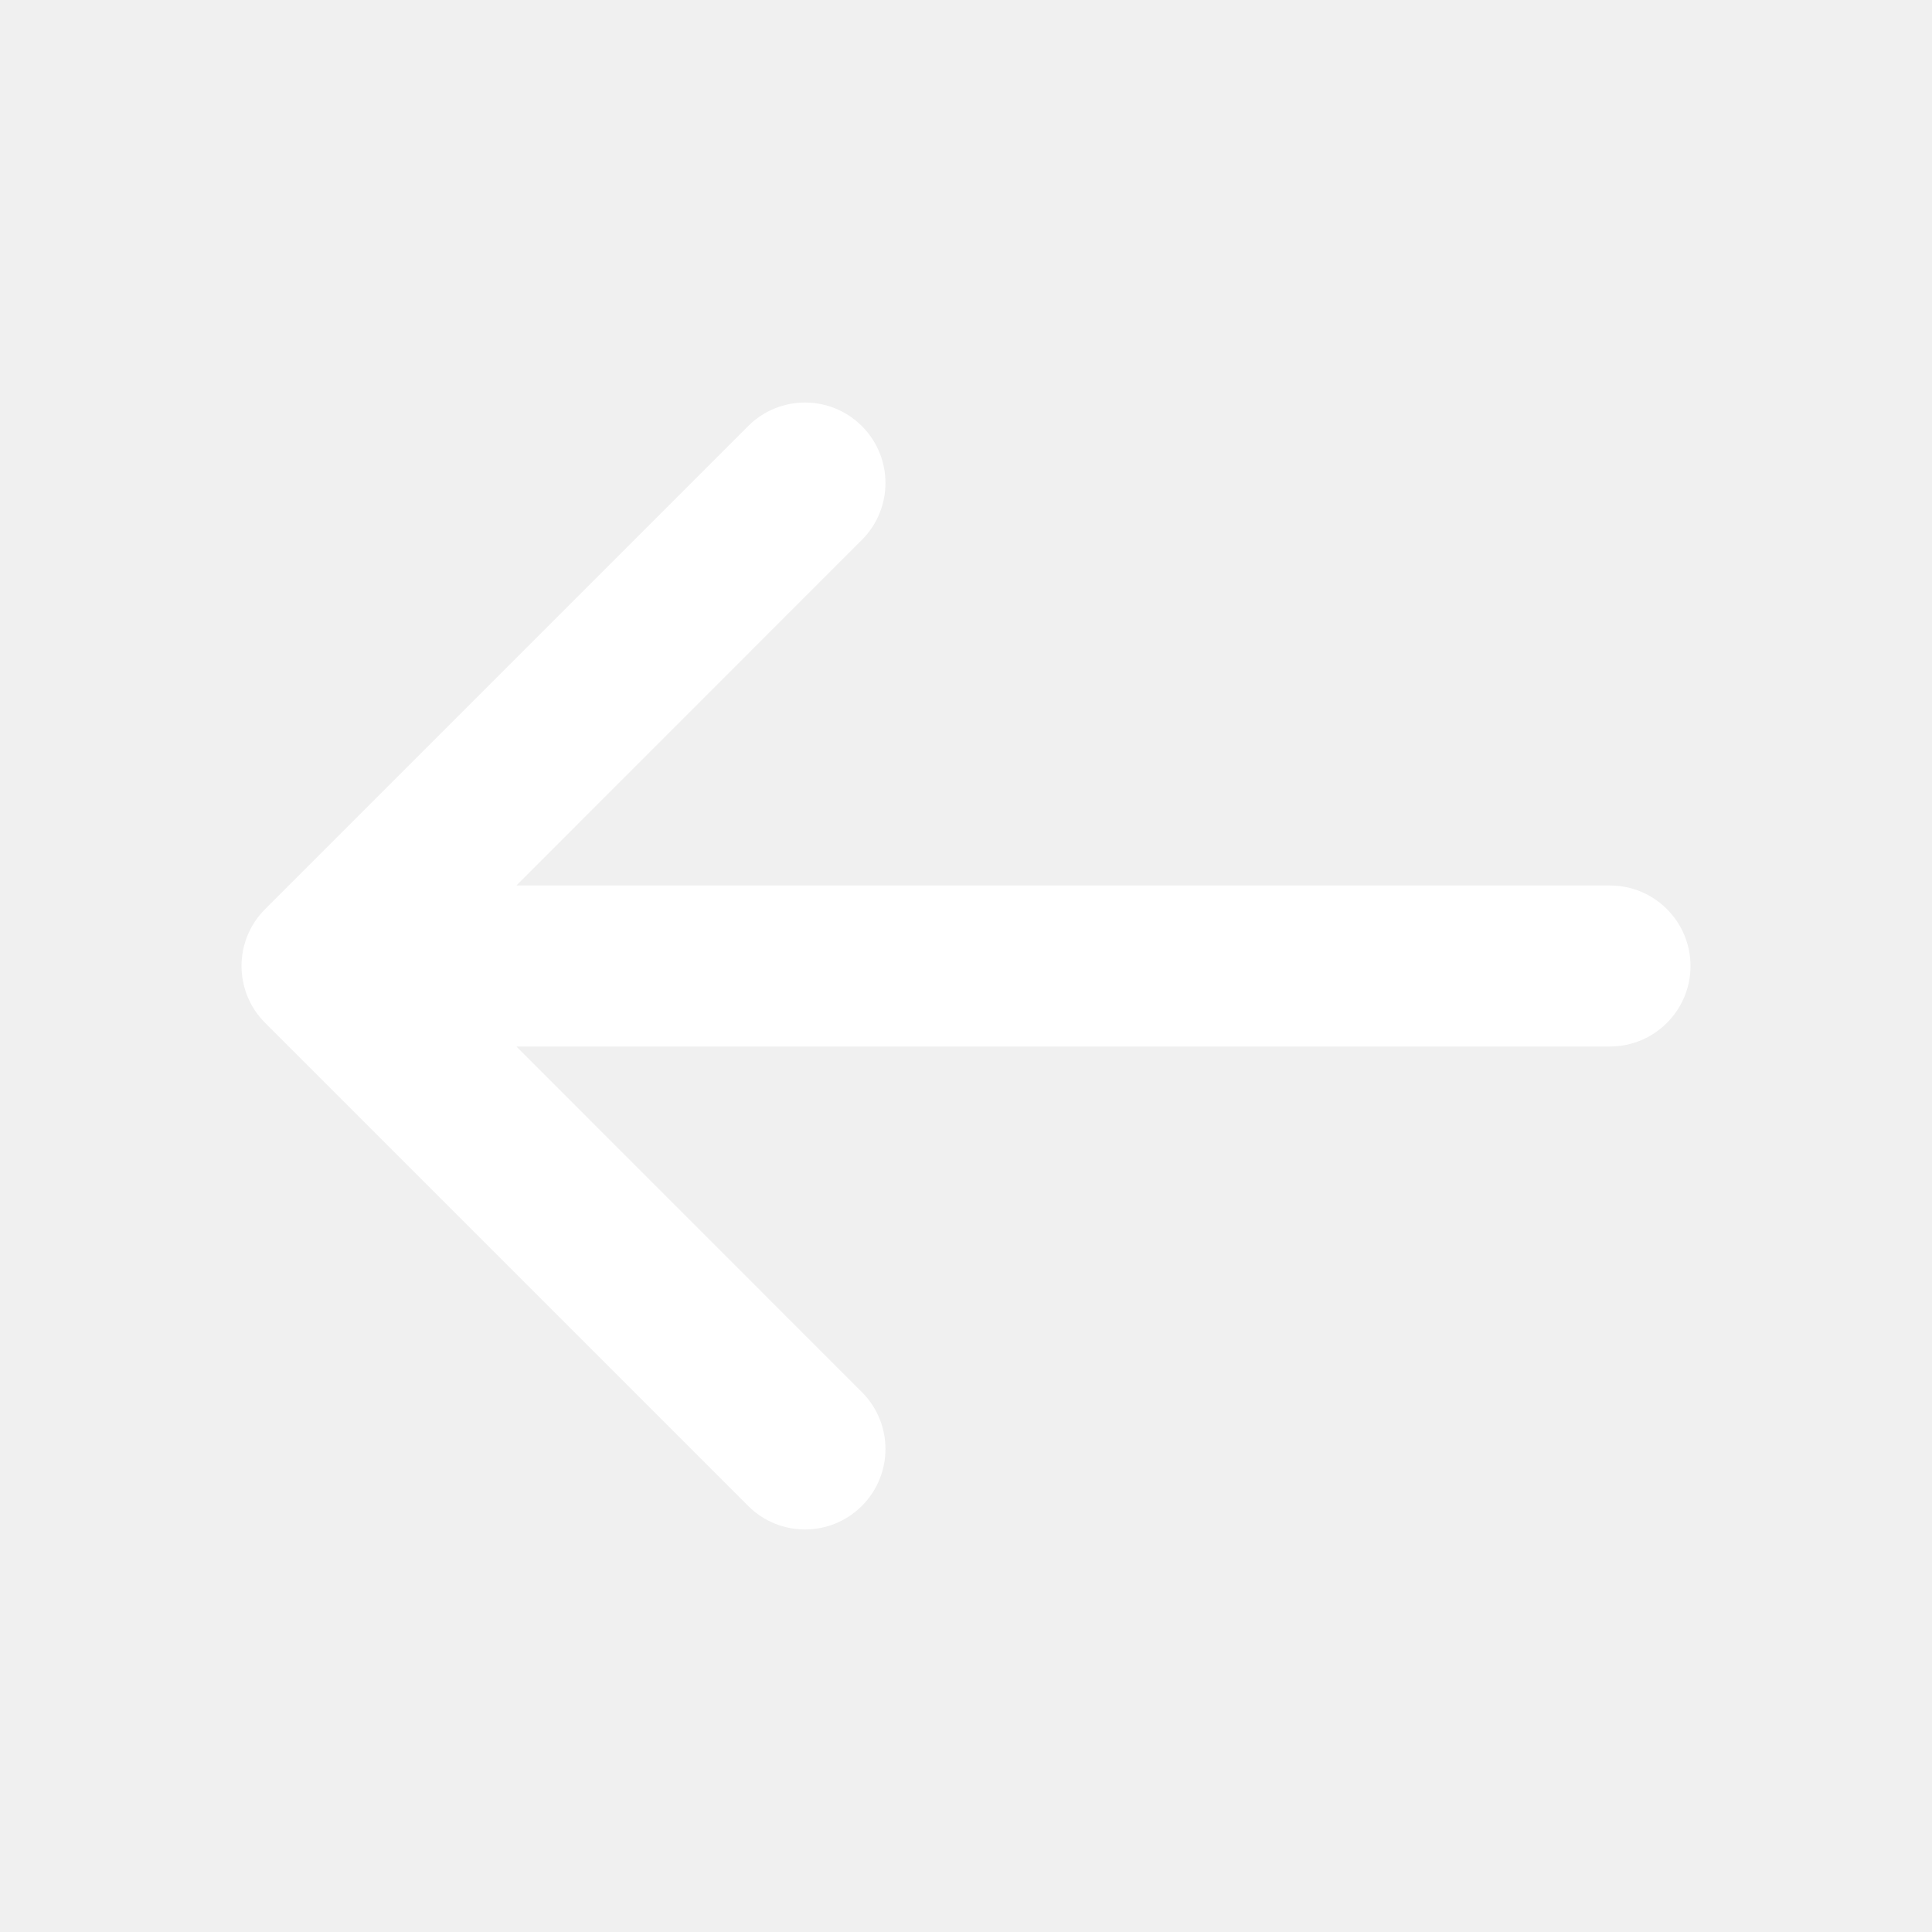
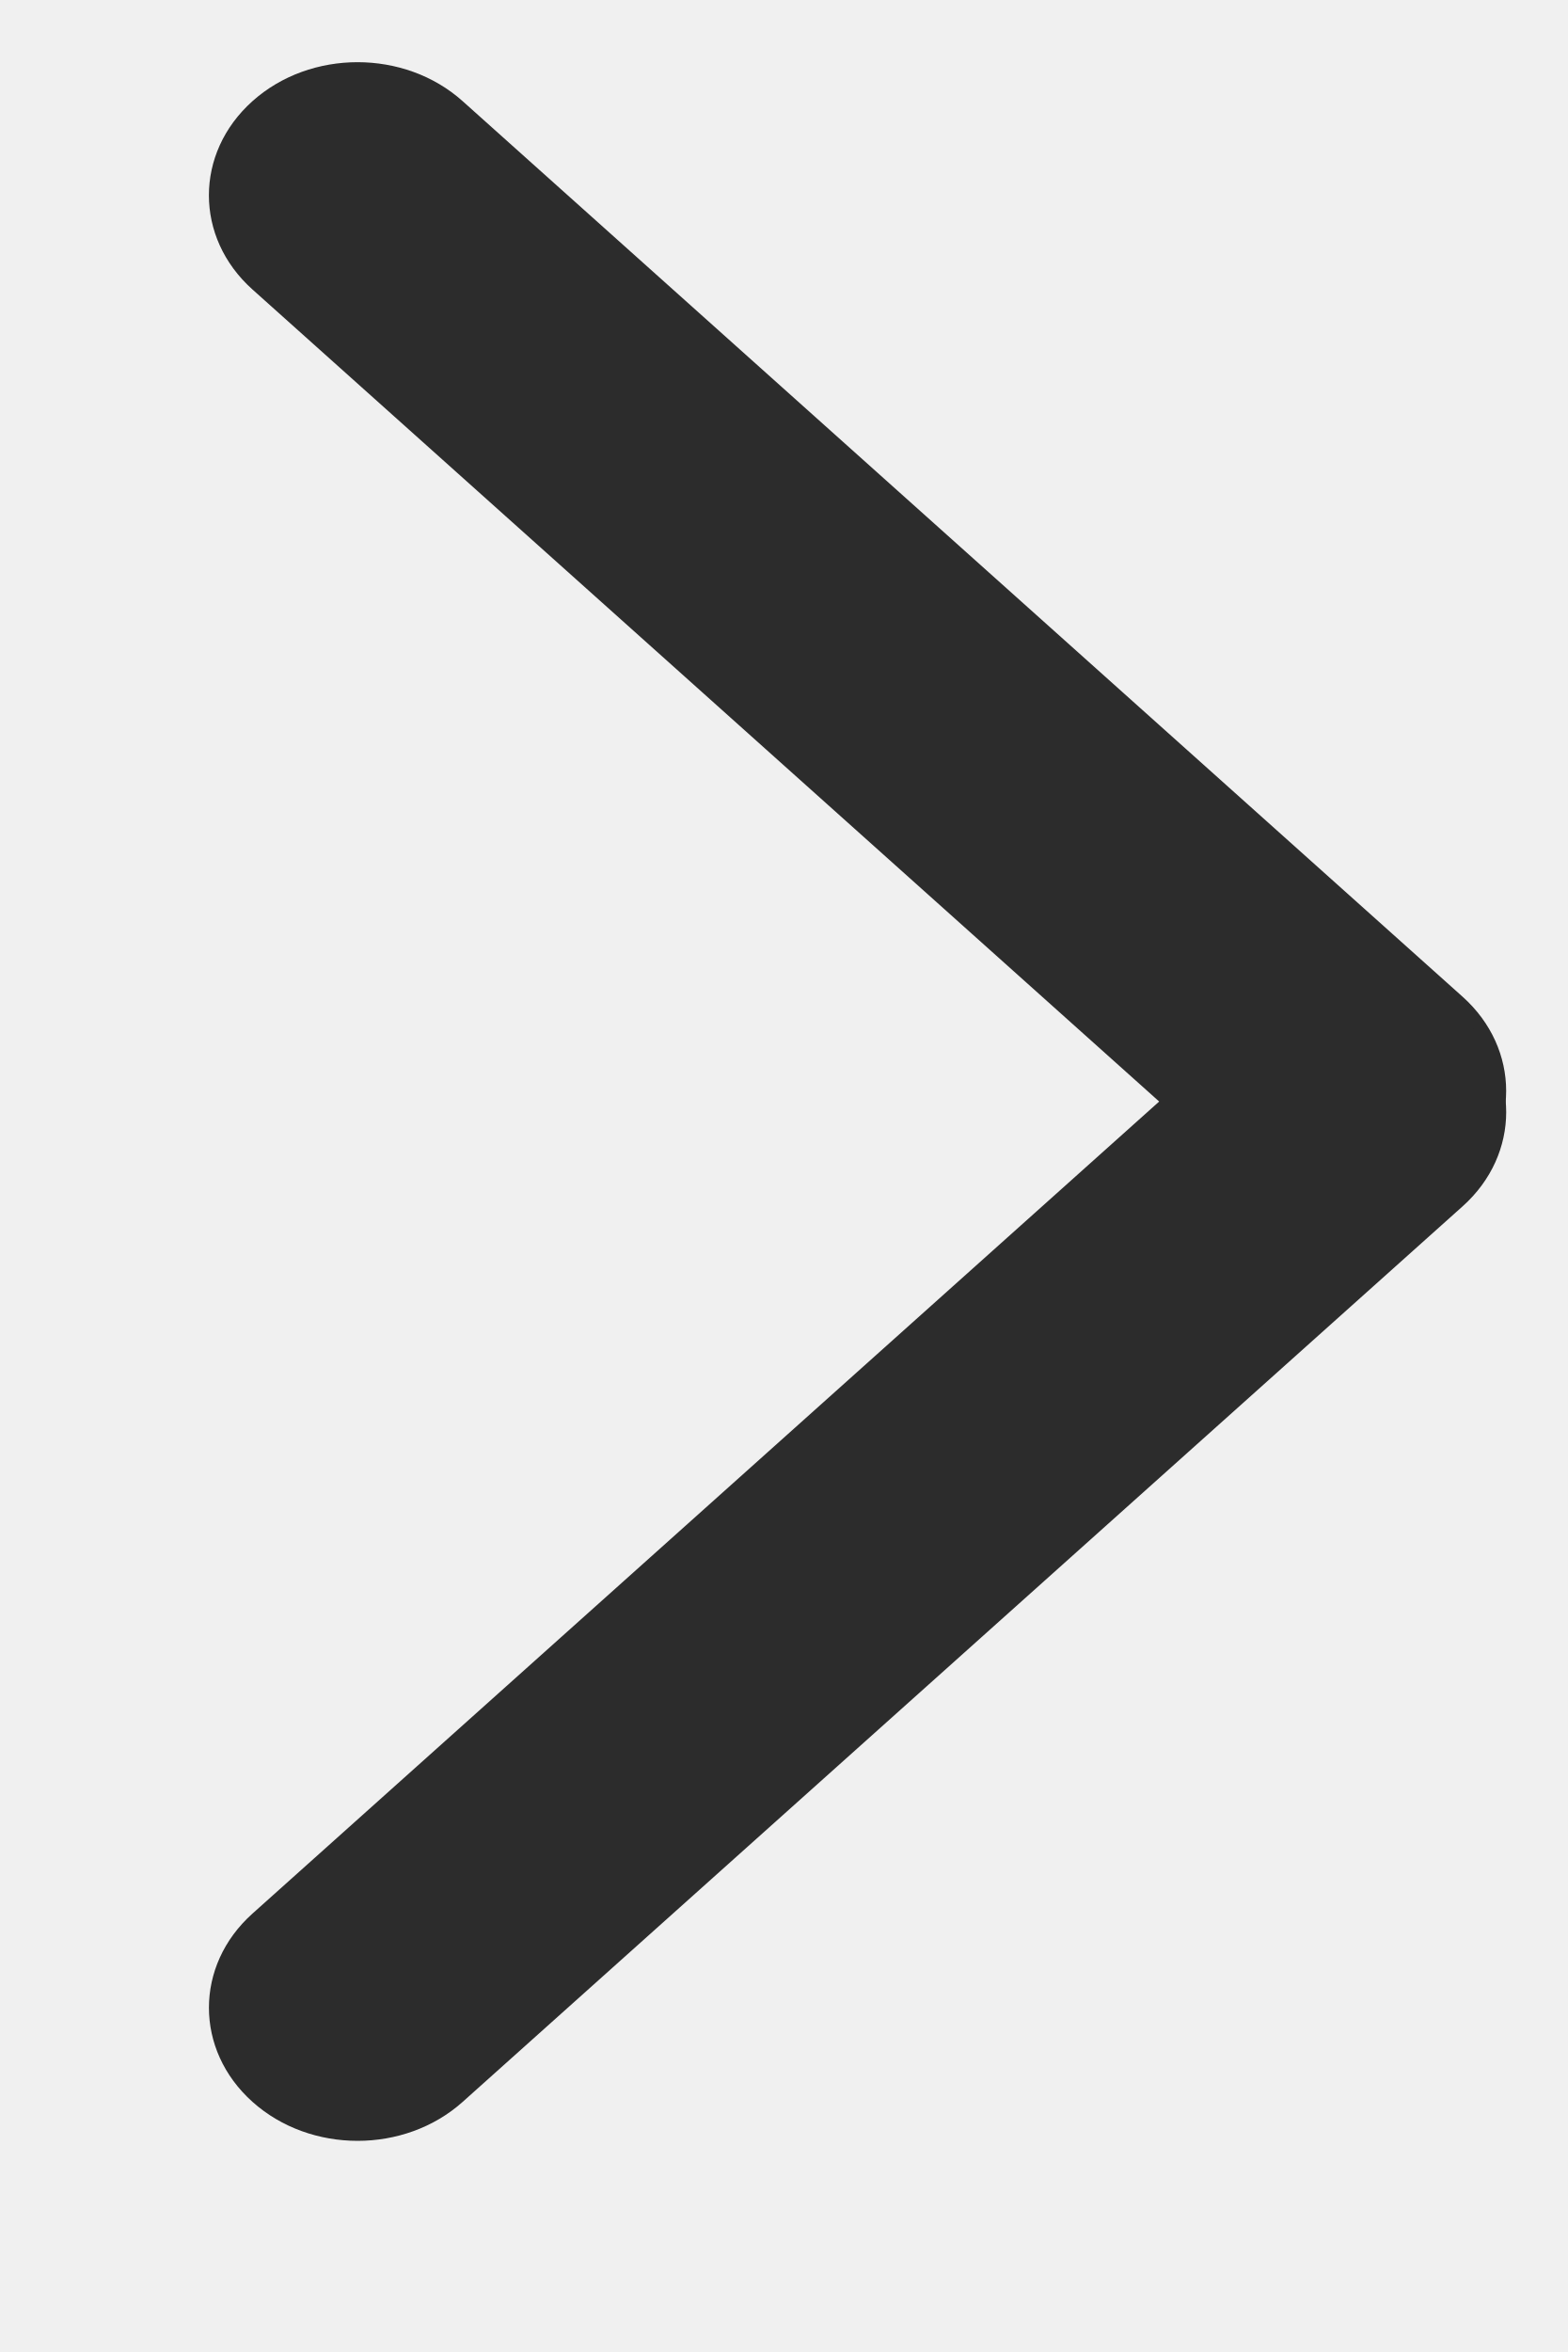
- <svg xmlns="http://www.w3.org/2000/svg" width="18" height="18" viewBox="0 0 18 18" fill="none">
-   <path fill-rule="evenodd" clip-rule="evenodd" d="M8.03 3.97C8.323 4.263 8.323 4.737 8.03 5.03L4.811 8.25H15C15.414 8.25 15.75 8.586 15.75 9C15.75 9.414 15.414 9.75 15 9.75H4.811L8.03 12.97C8.323 13.263 8.323 13.737 8.03 14.03C7.737 14.323 7.263 14.323 6.97 14.03L2.47 9.53C2.177 9.237 2.177 8.763 2.47 8.47L6.97 3.97C7.263 3.677 7.737 3.677 8.03 3.97Z" fill="white" />
+ <svg xmlns="http://www.w3.org/2000/svg" fill="none" height="15" viewBox="0 0 10 15" width="10">
+   <g fill="#2c2c2c">
+     <rect height="1.8" rx=".9" transform="matrix(.744985 .667081 -.744985 .667081 2.28076 .044922)" width="10.362" />
+     <rect height="1.8" rx=".9" transform="matrix(-.744985 .667081 -.744985 -.667081 10.0005 7.09277)" width="10.362" />
+   </g>
</svg>
